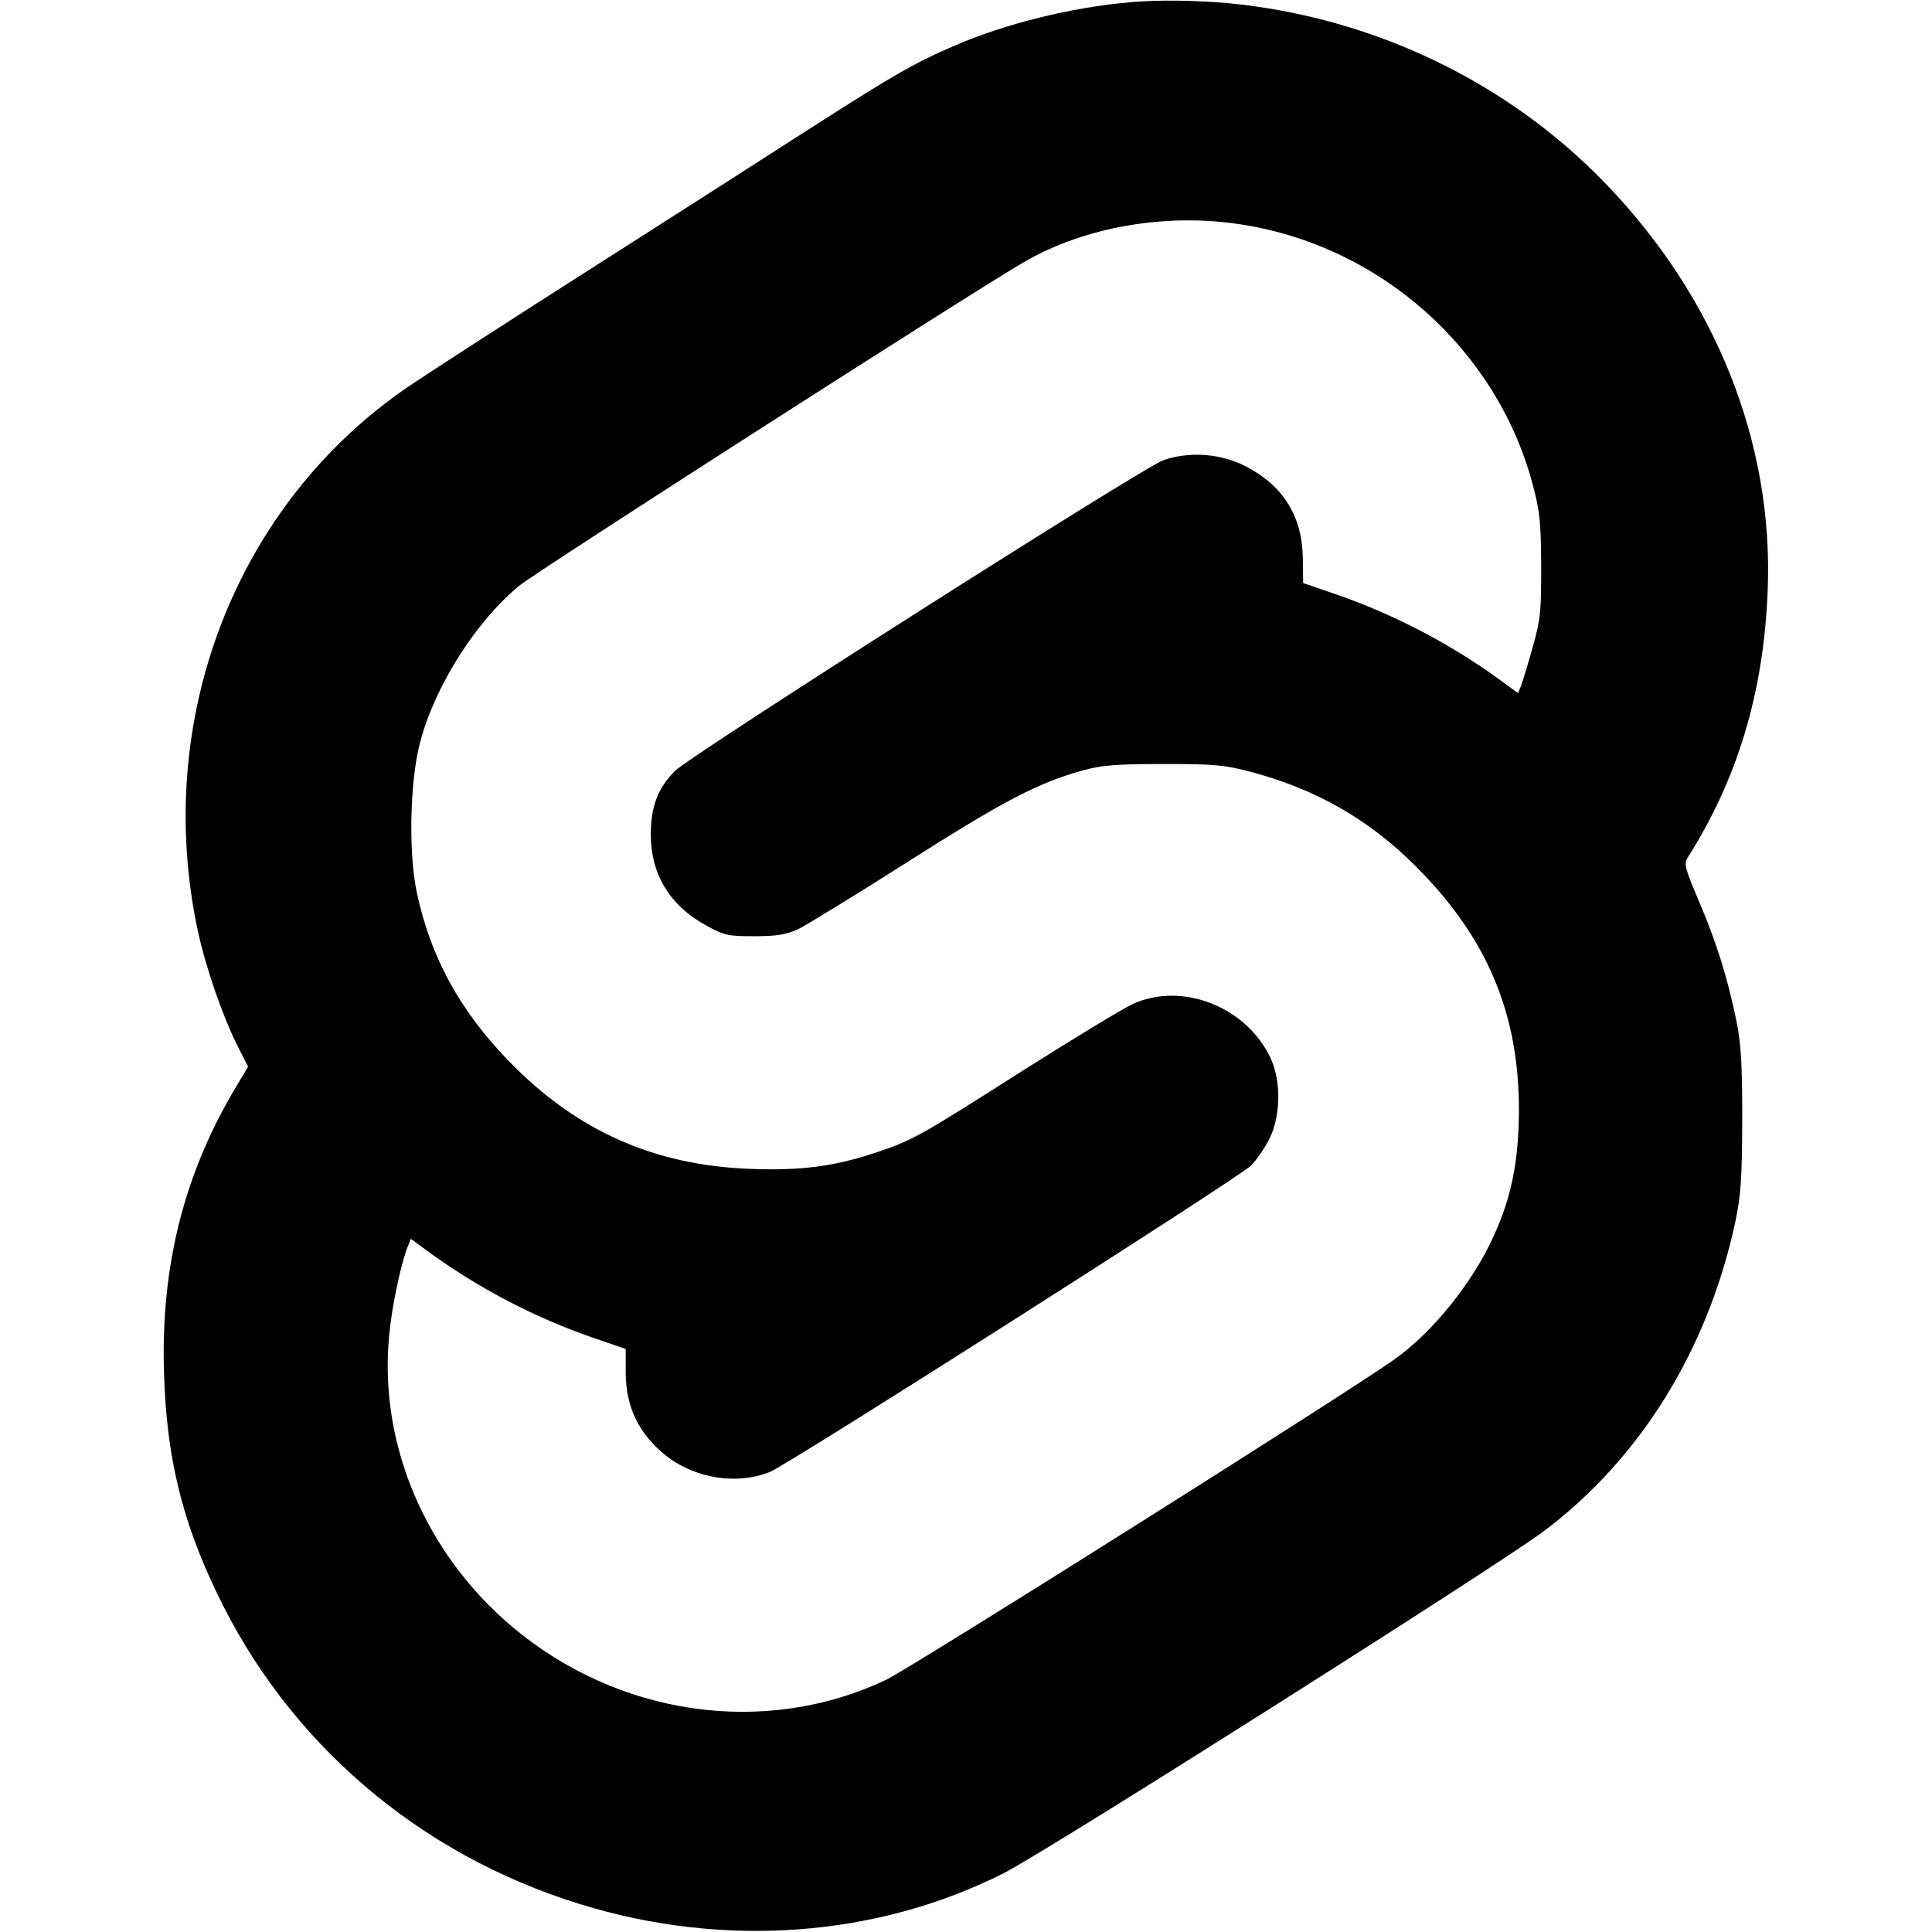
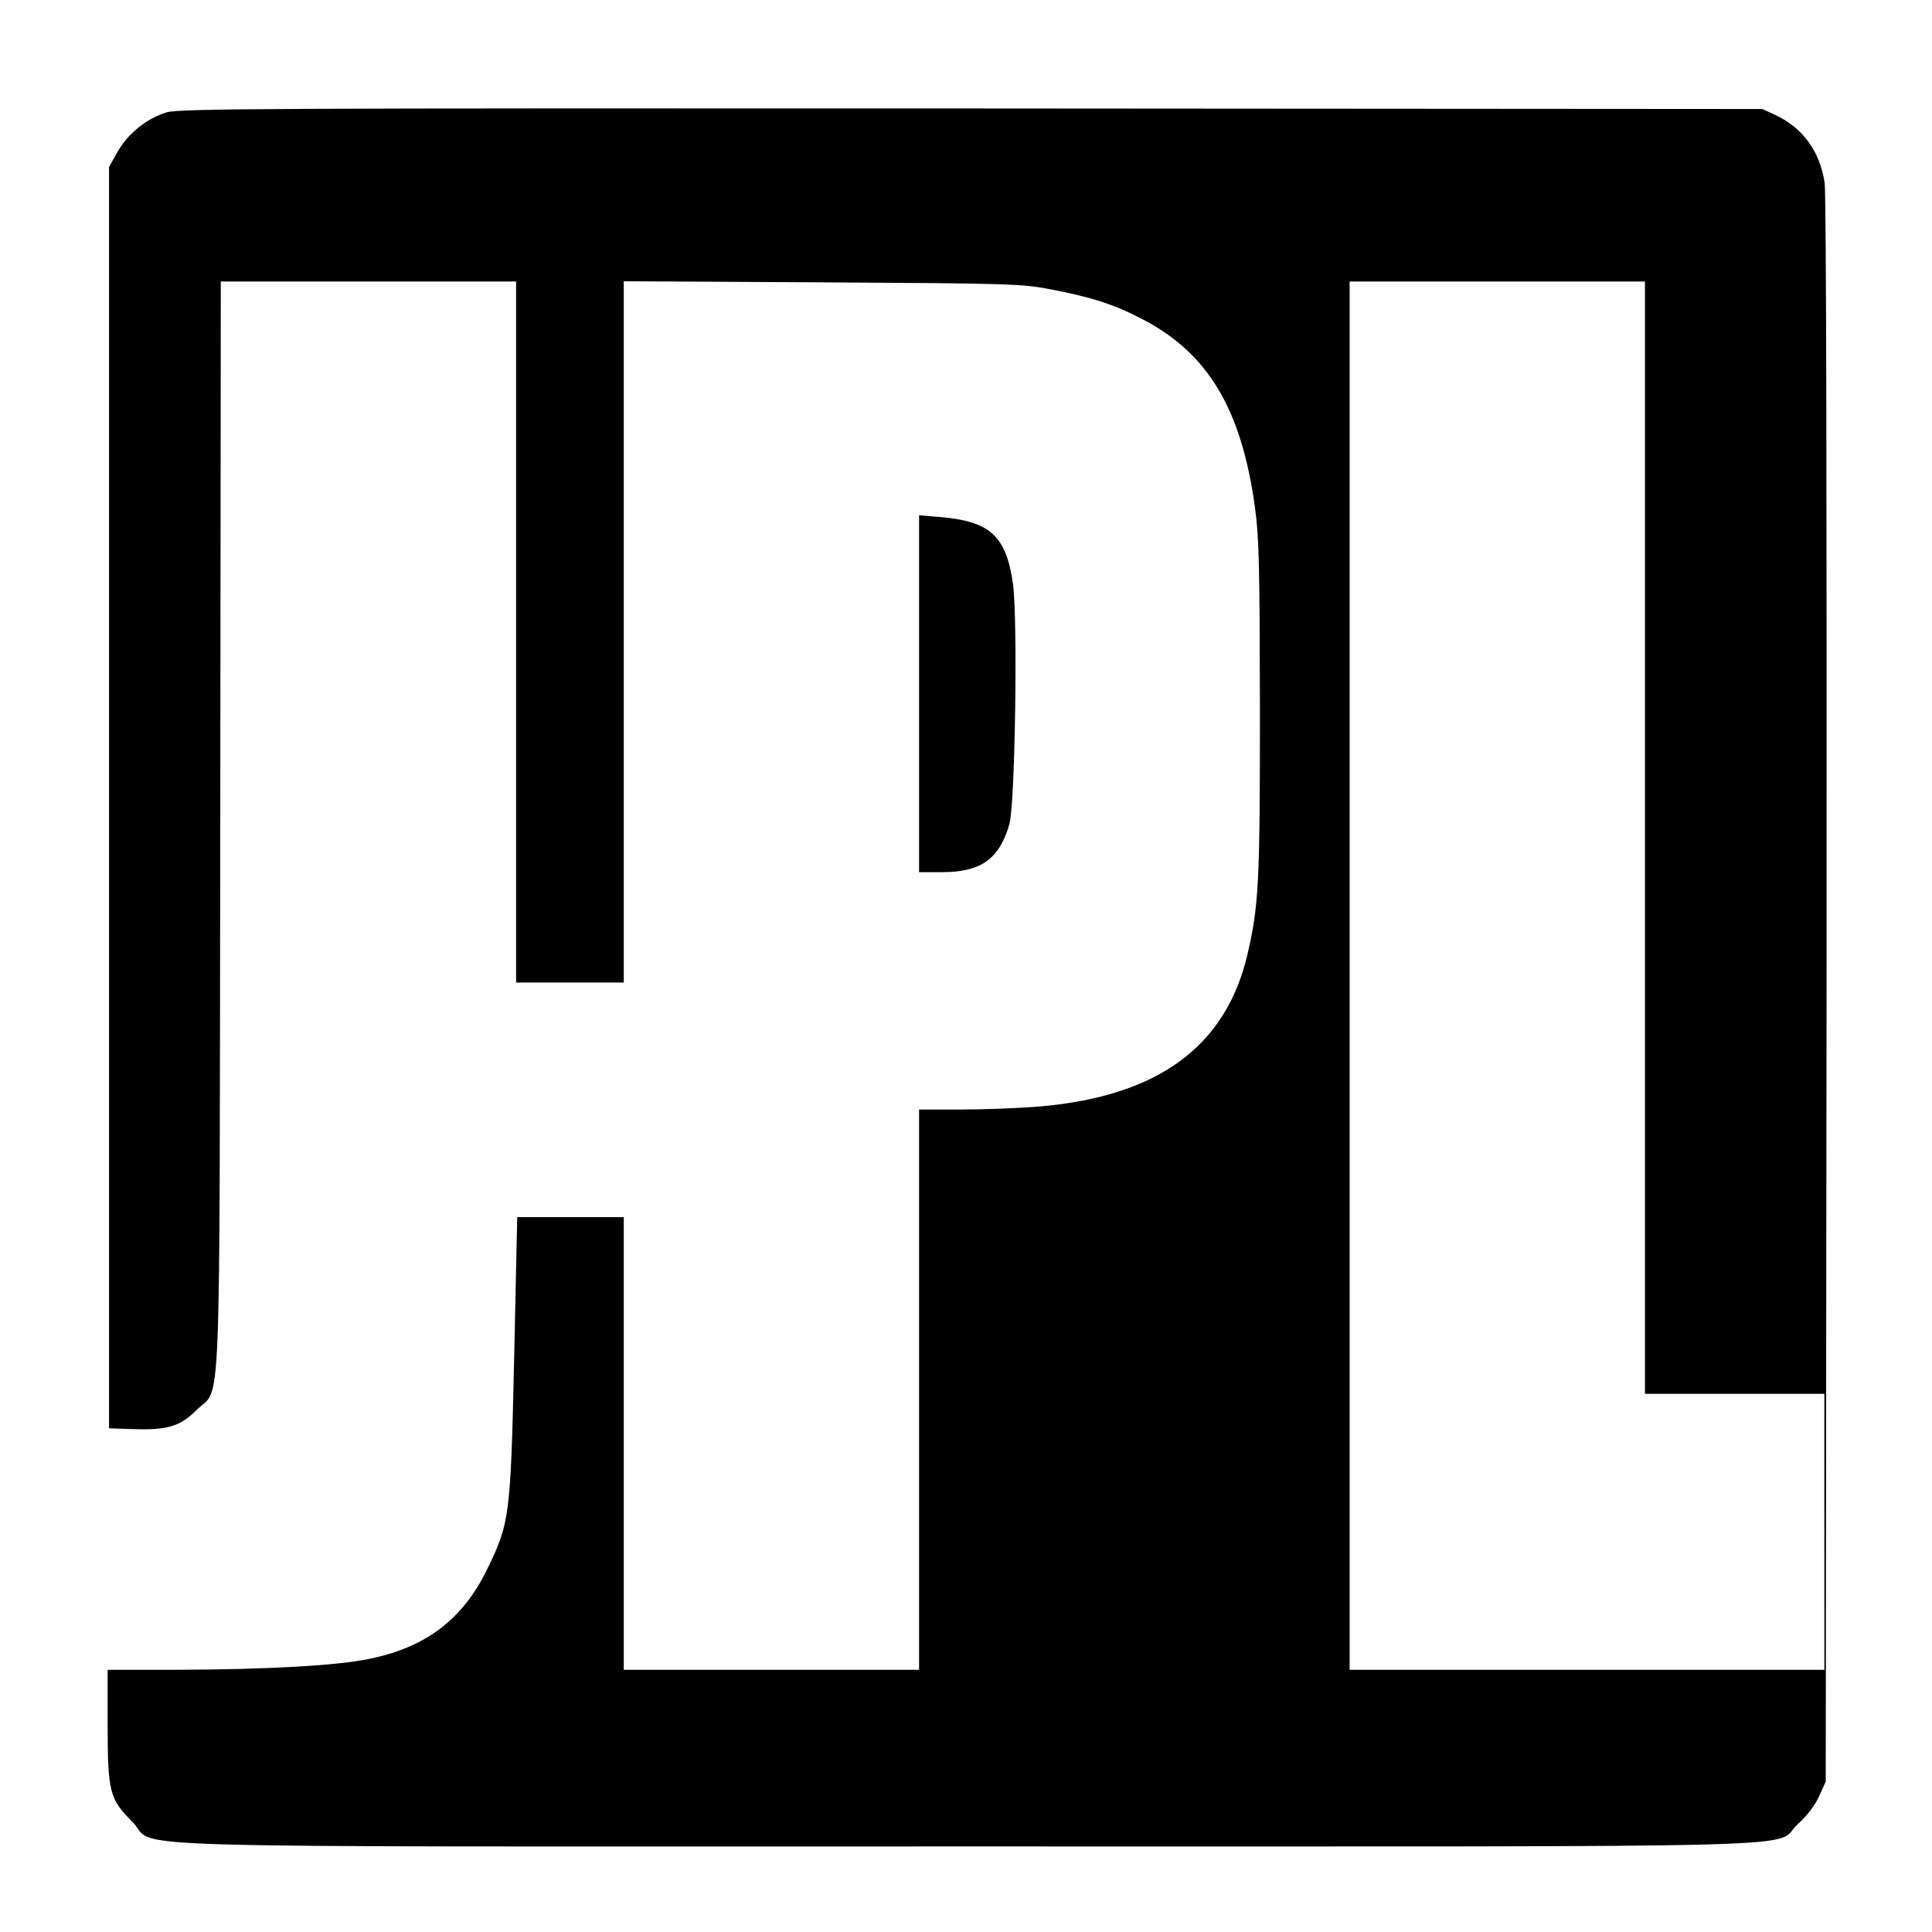
- <svg xmlns="http://www.w3.org/2000/svg" version="1.0" width="616pt" height="616pt" viewBox="0 0 616 616" preserveAspectRatio="xMidYMid meet">
-   <g transform="translate(0,616) scale(0.1,-0.1)" fill="#000000" stroke="none">
-     <path d="M3605 6153 c-188 -16 -401 -69 -560 -138 -130 -56 -194 -93 -455 -260 -118 -76 -433 -278 -700 -448 -267 -170 -531 -341 -587 -379 -551 -375 -817 -1062 -672 -1737 25 -116 79 -271 125 -363 l35 -69 -34 -57 c-170 -281 -245 -578 -234 -922 8 -263 56 -464 167 -696 227 -478 644 -836 1159 -995 458 -142 947 -106 1352 99 132 66 1576 981 1720 1089 308 231 523 578 611 983 19 91 22 135 23 330 0 178 -4 243 -18 312 -28 138 -64 253 -119 382 -45 105 -49 122 -38 140 160 252 243 527 256 851 20 470 -165 936 -518 1301 -315 326 -744 530 -1203 574 -104 9 -222 11 -310 3z m348 -708 c447 -67 819 -398 934 -830 23 -87 26 -120 27 -260 0 -146 -2 -169 -27 -258 -15 -54 -32 -109 -37 -123 l-10 -24 -67 49 c-156 112 -331 203 -513 266 l-105 36 -1 77 c-1 132 -60 230 -176 292 -81 44 -184 52 -268 23 -66 -23 -1505 -939 -1558 -991 -54 -54 -77 -114 -77 -202 0 -128 61 -228 177 -291 58 -32 70 -34 153 -34 72 0 100 5 139 22 26 13 184 109 350 215 305 194 414 251 556 291 63 17 103 21 260 21 168 0 194 -3 282 -26 208 -56 376 -153 524 -302 226 -227 327 -467 327 -776 -1 -162 -23 -275 -81 -402 -67 -148 -194 -306 -317 -393 -152 -108 -1540 -983 -1620 -1021 -386 -183 -855 -116 -1194 171 -277 235 -424 584 -390 928 8 89 36 222 58 280 l11 27 67 -49 c156 -112 331 -203 513 -266 l105 -36 0 -77 c1 -99 34 -177 106 -244 93 -88 240 -117 354 -71 61 25 1487 933 1533 976 18 18 45 57 60 87 35 72 37 180 5 252 -75 167 -284 250 -443 176 -30 -14 -187 -109 -348 -211 -325 -207 -352 -223 -467 -261 -133 -45 -242 -59 -400 -53 -308 11 -554 120 -770 341 -159 163 -254 337 -297 545 -26 127 -21 355 12 476 47 178 177 383 315 497 57 47 1470 953 1616 1036 192 109 446 153 682 117z" />
+ <svg xmlns="http://www.w3.org/2000/svg" version="1.0" width="700pt" height="700pt" viewBox="0 0 700 700" preserveAspectRatio="xMidYMid meet">
+   <g transform="translate(0,700) scale(0.1,-0.1)" fill="#000000" stroke="none">
+     <path d="M604 6593 c-71 -21 -141 -77 -178 -143 l-31 -55 0 -2285 0 -2285 90 -3 c121 -4 168 10 227 69 91 91 83 -110 86 2122 l2 1967 535 0 535 0 0 -1270 0 -1270 195 0 195 0 0 1271 0 1270 718 -4 c677 -4 723 -5 827 -25 152 -29 235 -56 337 -110 236 -123 357 -327 405 -681 15 -107 17 -217 18 -731 0 -631 -4 -709 -45 -887 -78 -335 -324 -515 -753 -552 -71 -6 -198 -11 -283 -11 l-154 0 0 -1015 0 -1015 -535 0 -535 0 0 820 0 820 -193 0 -193 0 -11 -507 c-13 -580 -16 -601 -100 -773 -88 -178 -220 -278 -423 -320 -117 -25 -374 -39 -702 -40 l-248 0 0 -198 c0 -243 7 -271 89 -352 100 -100 -231 -90 3025 -90 3224 0 2912 -8 3010 81 33 30 63 69 77 101 l24 53 3 2865 c1 1797 -1 2888 -7 2928 -18 115 -79 199 -180 246 l-46 21 -2865 2 c-2528 1 -2871 0 -2916 -14z m5356 -2628 l0 -2015 325 0 325 0 0 -500 0 -500 -860 0 -860 0 0 2515 0 2515 535 0 535 0 0 -2015z" />
+     <path d="M3330 4486 l0 -646 83 0 c141 0 207 47 244 173 21 70 31 746 13 873 -25 173 -83 226 -267 241 l-73 6 0 -647z" />
  </g>
</svg>
